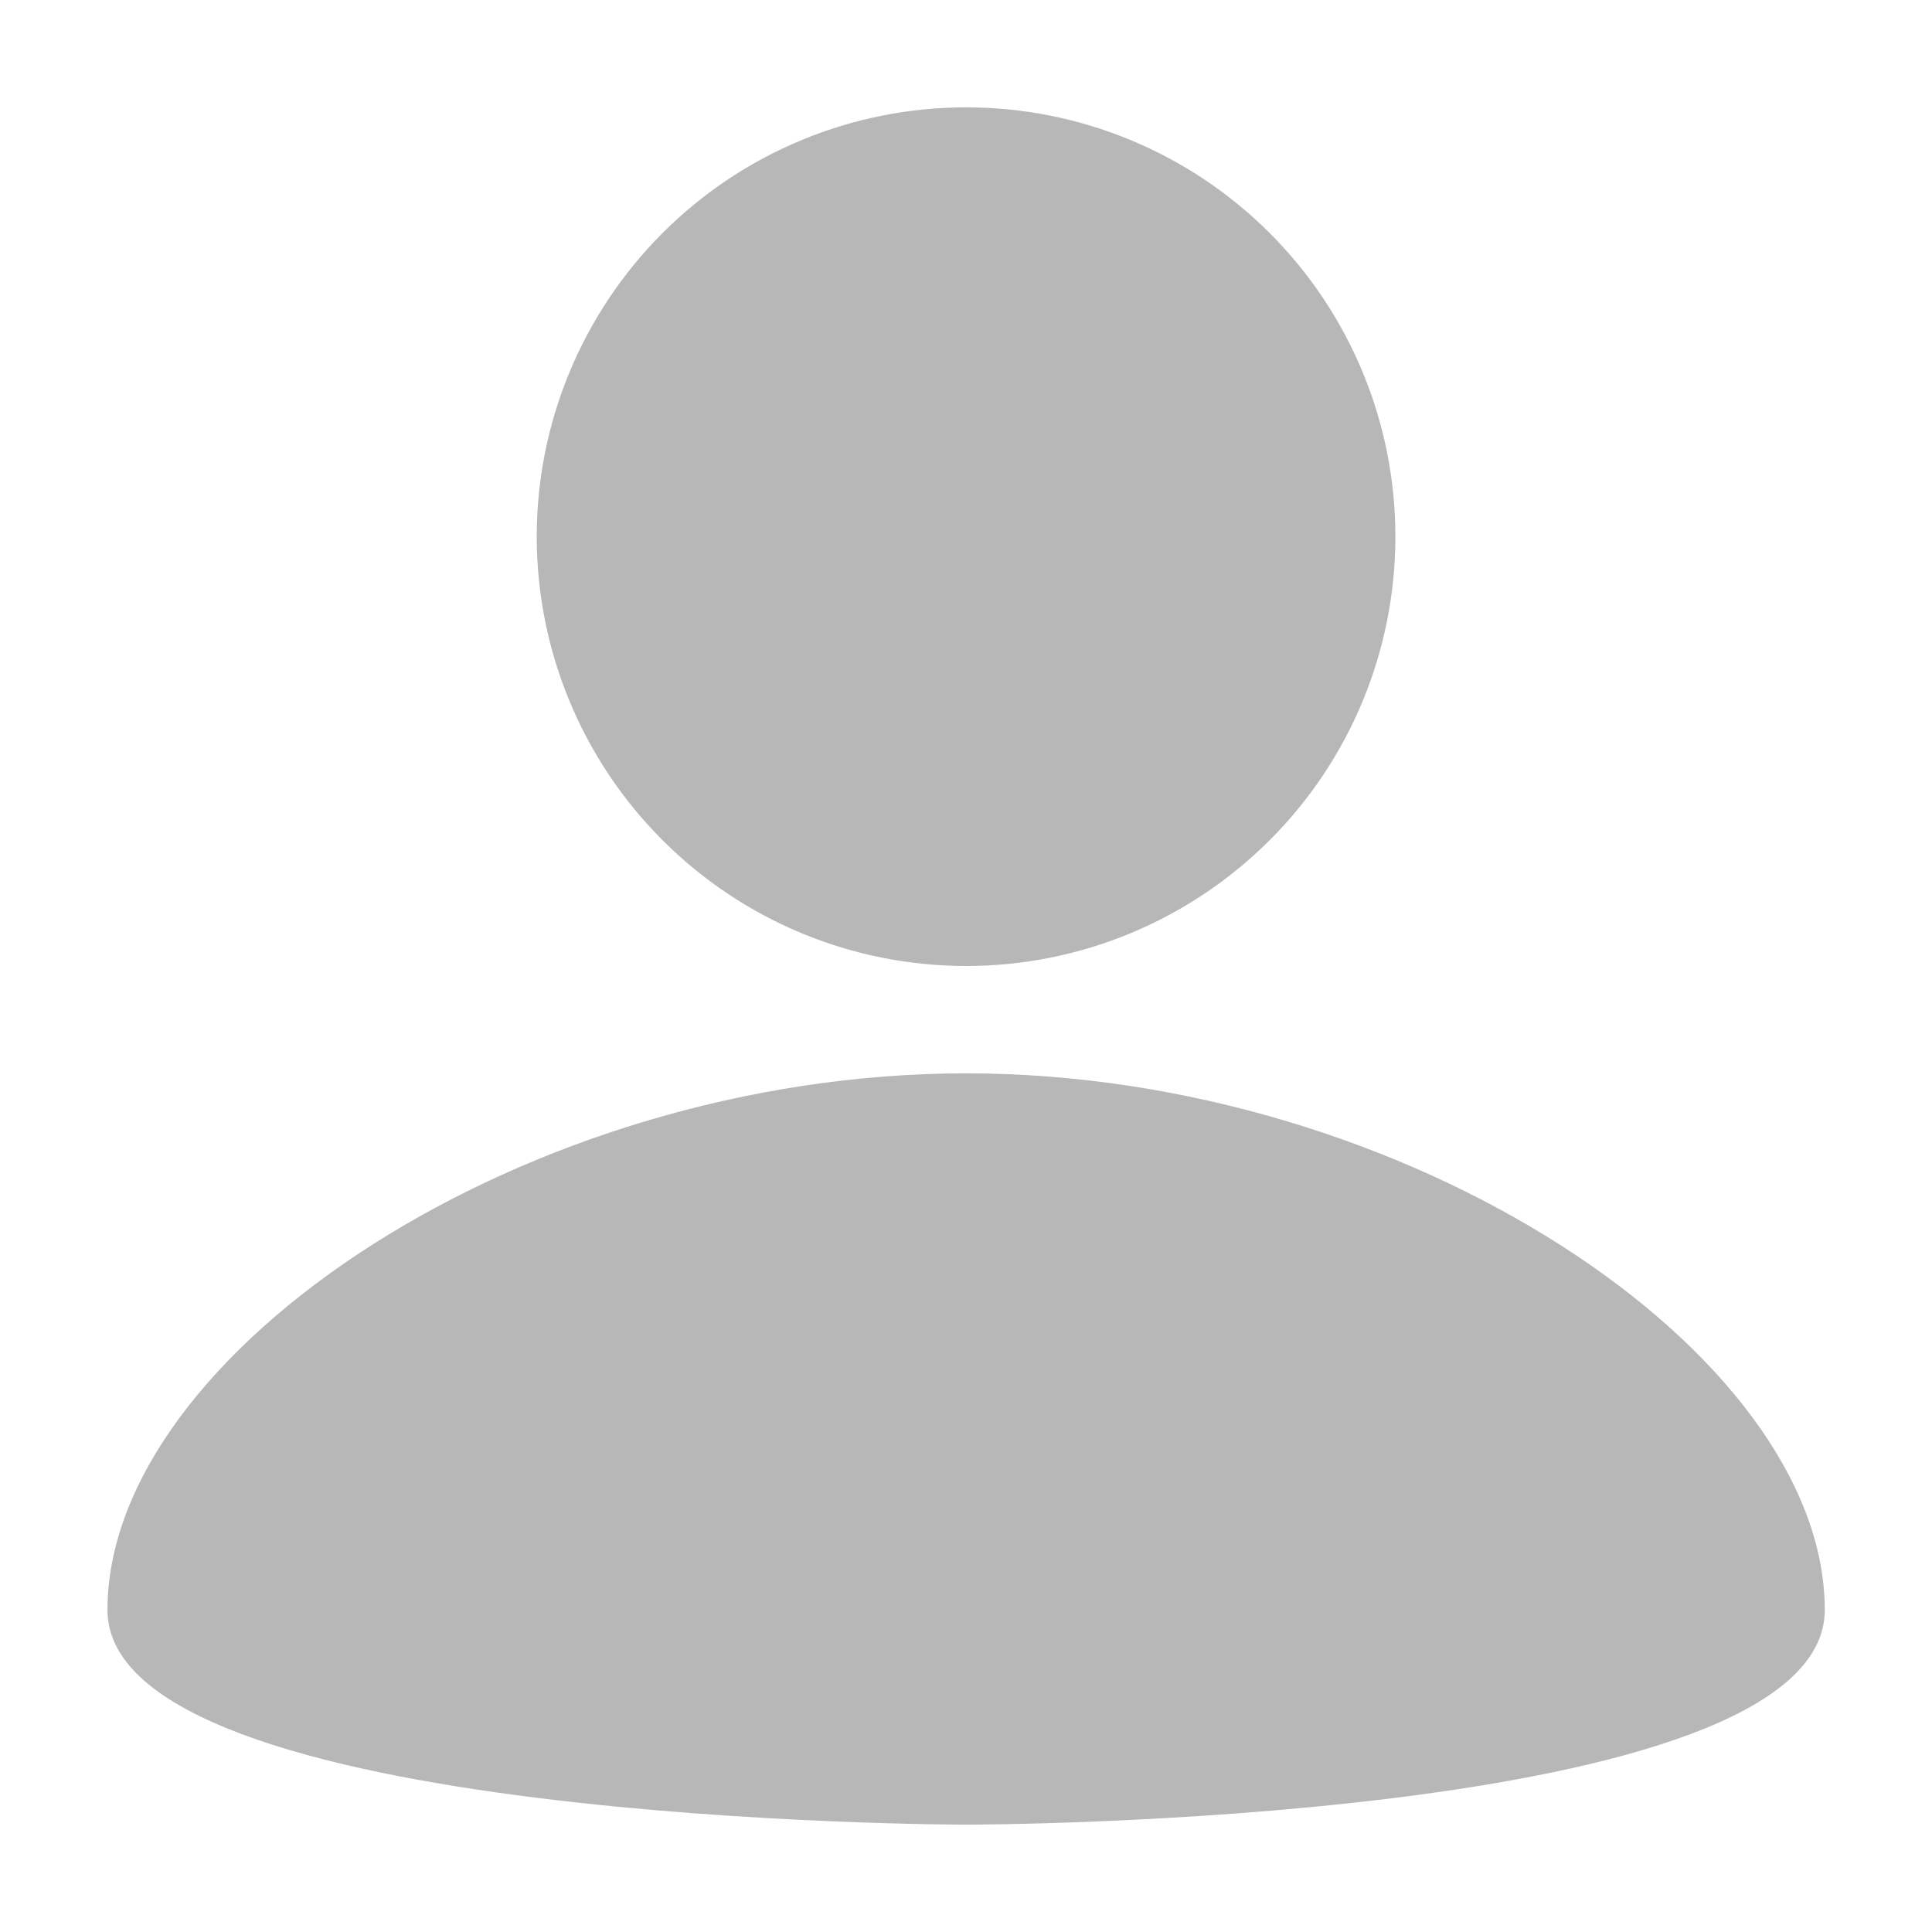
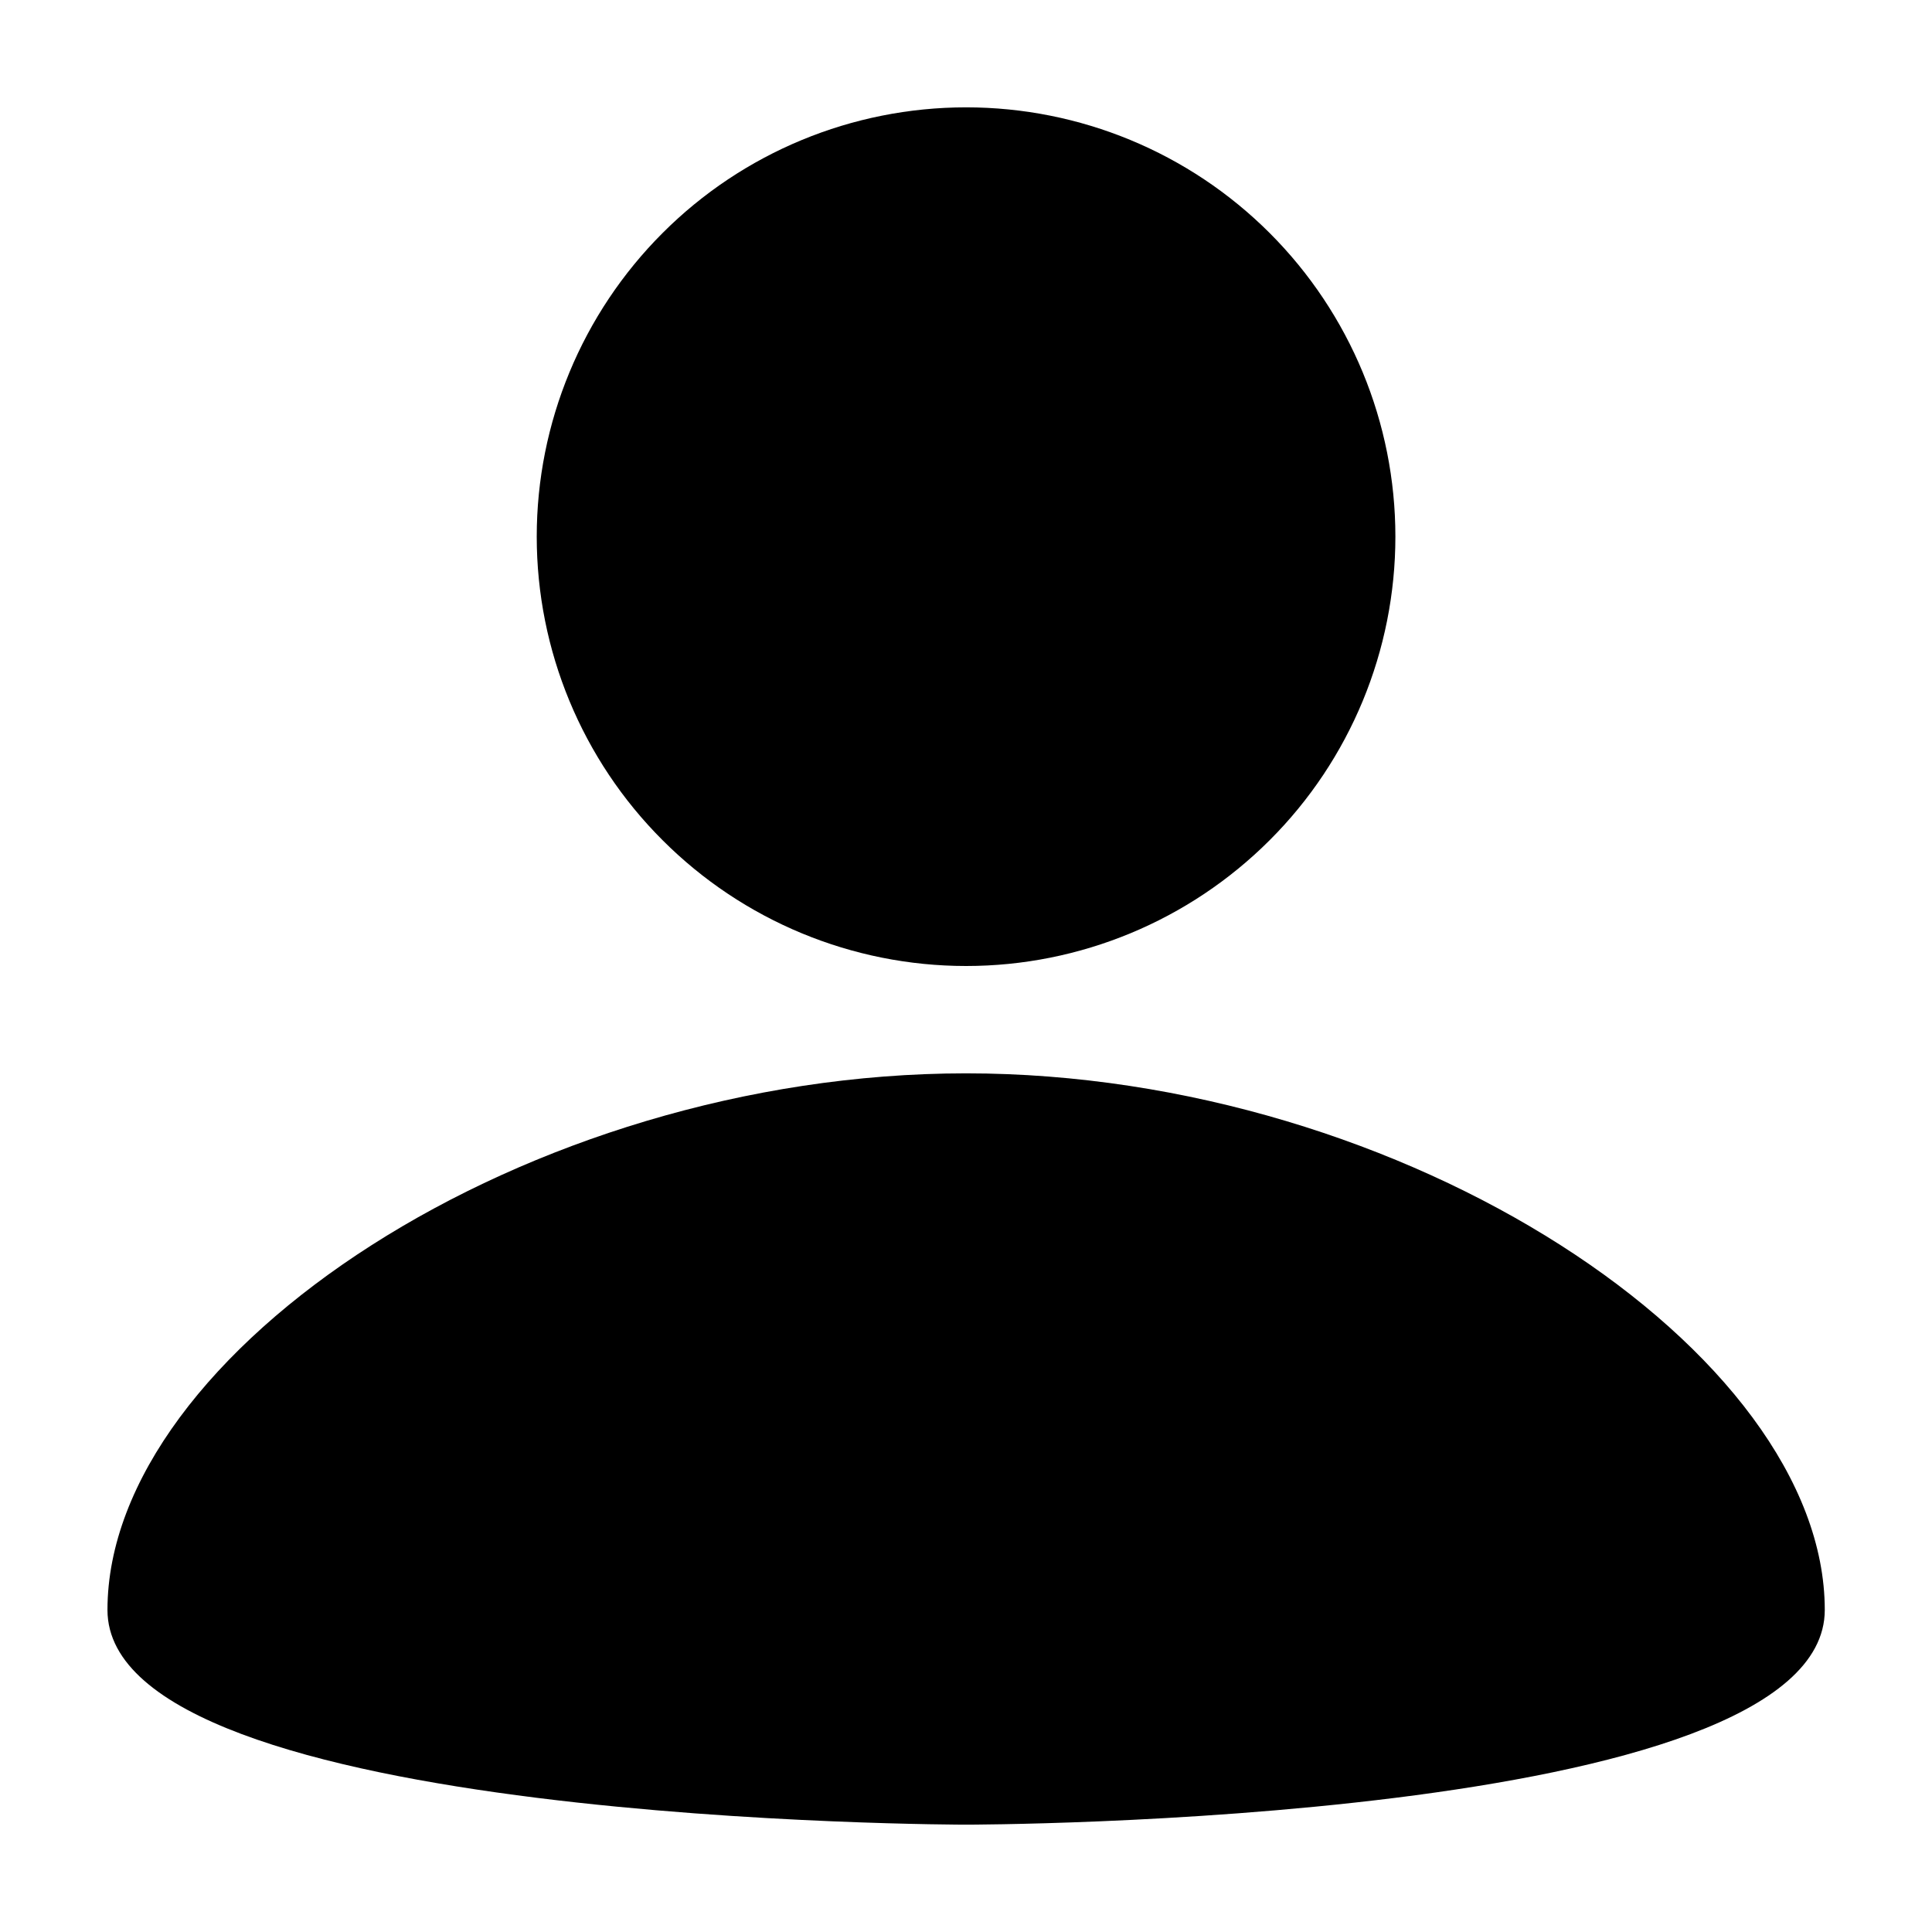
<svg xmlns="http://www.w3.org/2000/svg" width="16" height="16" viewBox="0 0 16 16" fill="none">
-   <path d="M8.001 0.889C8.944 0.889 9.848 1.263 10.515 1.93C11.182 2.597 11.556 3.501 11.556 4.444C11.556 5.387 11.182 6.292 10.515 6.958C9.848 7.625 8.944 8 8.001 8C7.058 8 6.153 7.625 5.487 6.958C4.82 6.292 4.445 5.387 4.445 4.444C4.445 3.501 4.82 2.597 5.487 1.93C6.153 1.263 7.058 0.889 8.001 0.889ZM8.001 15.111C8.001 15.111 15.112 15.111 15.112 13.333C15.112 11.2 11.645 8.889 8.001 8.889C4.356 8.889 0.89 11.2 0.89 13.333C0.89 15.111 8.001 15.111 8.001 15.111Z" fill="#B7B7B7" />
+   <path d="M8.001 0.889C8.944 0.889 9.848 1.263 10.515 1.93C11.182 2.597 11.556 3.501 11.556 4.444C11.556 5.387 11.182 6.292 10.515 6.958C9.848 7.625 8.944 8 8.001 8C7.058 8 6.153 7.625 5.487 6.958C4.82 6.292 4.445 5.387 4.445 4.444C4.445 3.501 4.82 2.597 5.487 1.93C6.153 1.263 7.058 0.889 8.001 0.889ZM8.001 15.111C8.001 15.111 15.112 15.111 15.112 13.333C15.112 11.2 11.645 8.889 8.001 8.889C4.356 8.889 0.89 11.2 0.89 13.333C0.89 15.111 8.001 15.111 8.001 15.111Z" fill="currentColor" />
</svg>
